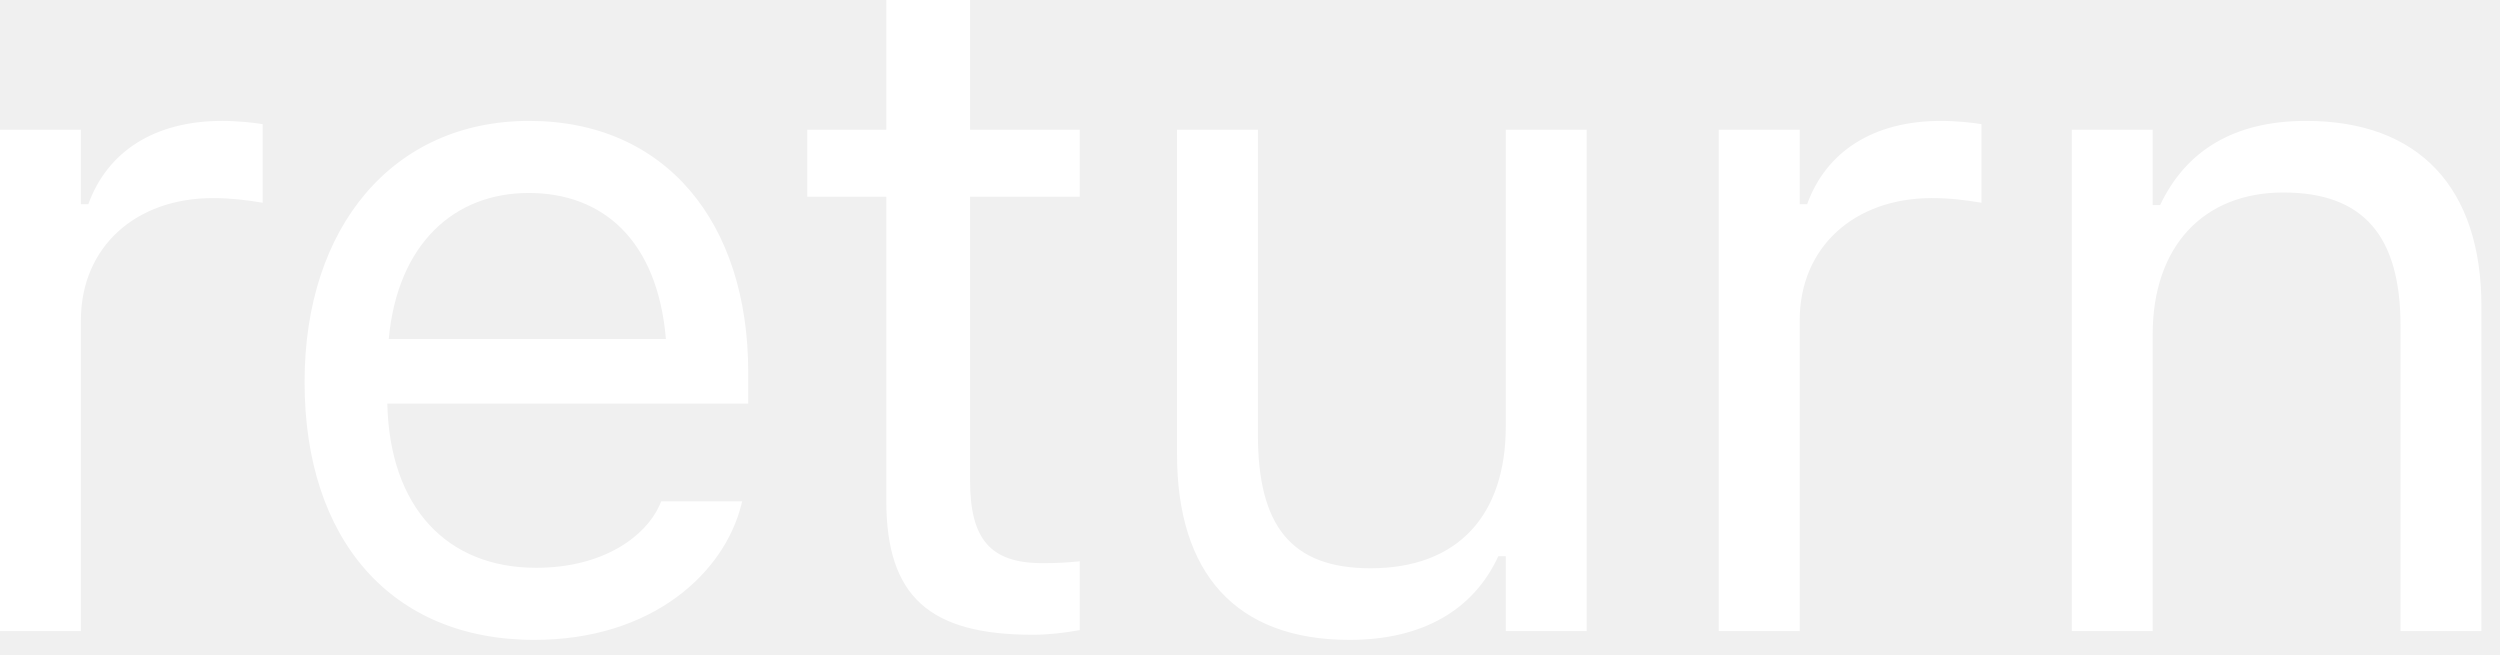
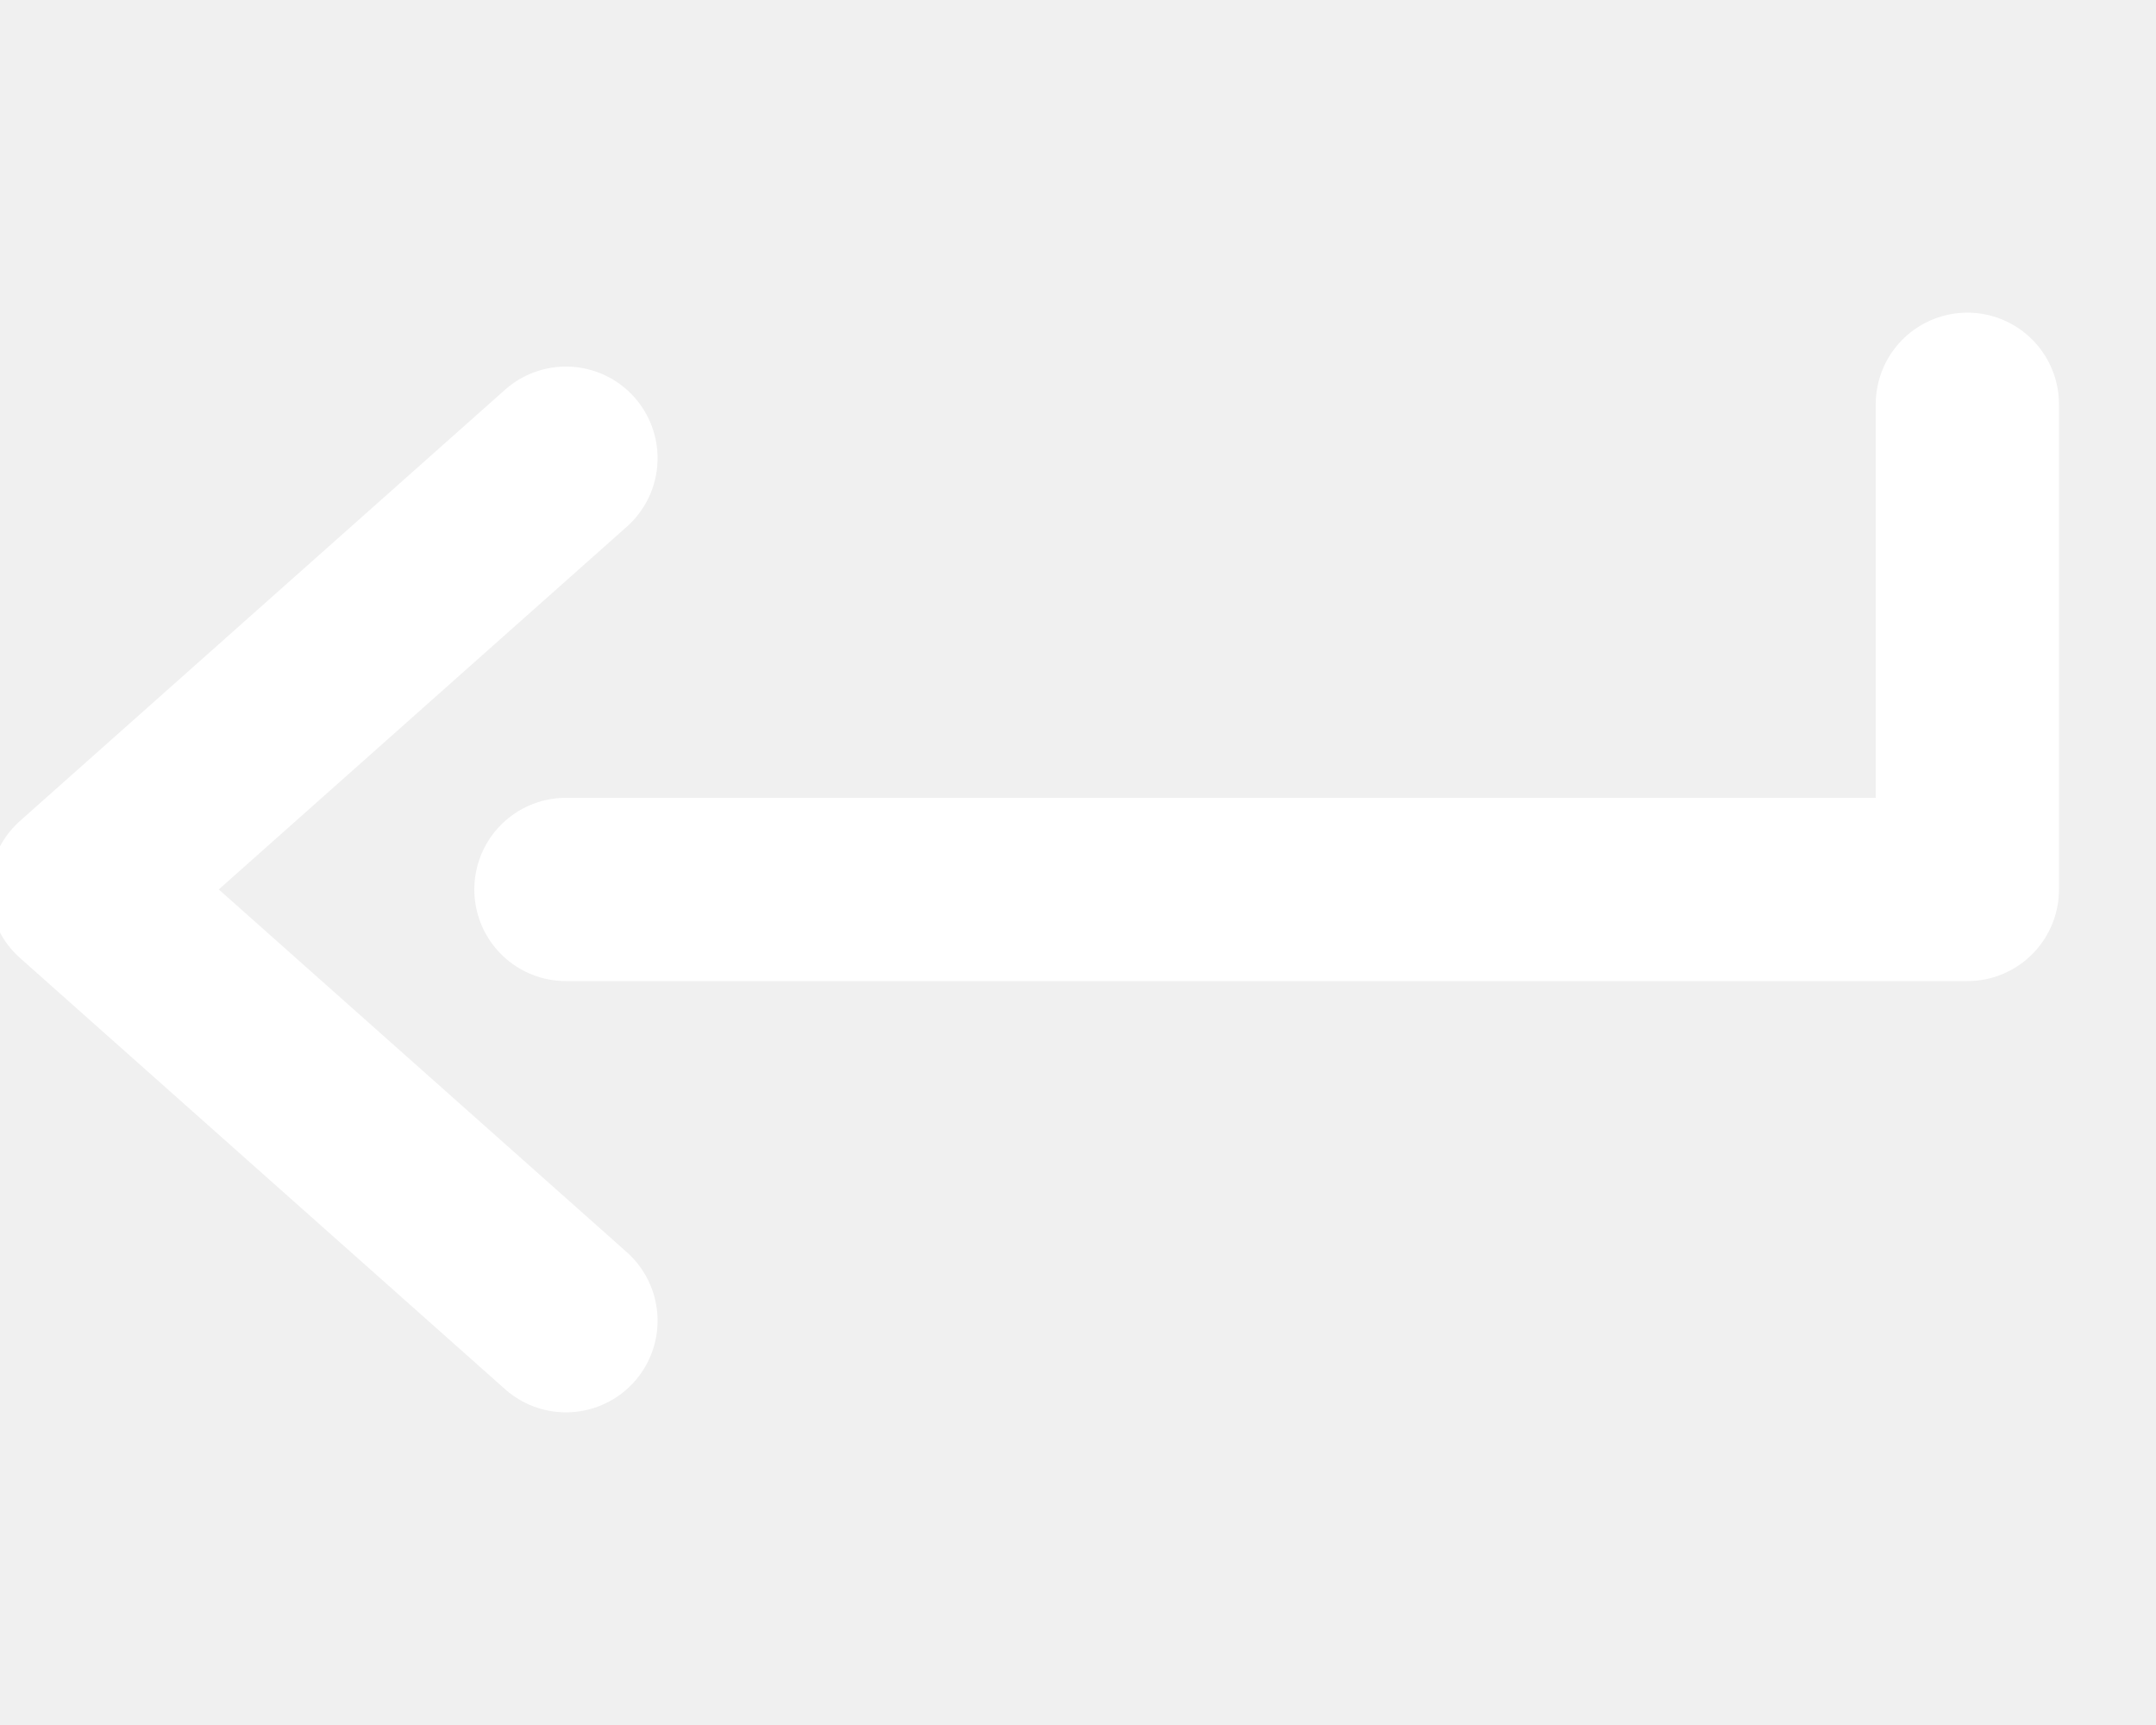
- <svg xmlns="http://www.w3.org/2000/svg" width="42" height="11" viewBox="0 0 42 11" fill="none">
-   <path d="M-0.001 10.602H1.359V5.383C1.359 4.148 2.28 3.328 3.577 3.328C3.874 3.328 4.132 3.359 4.413 3.406V2.086C4.28 2.062 3.991 2.031 3.734 2.031C2.593 2.031 1.804 2.547 1.484 3.43H1.359V2.18H-0.001V10.602ZM8.976 10.75C10.96 10.75 12.164 9.625 12.453 8.484L12.468 8.422H11.109L11.078 8.492C10.851 9 10.148 9.539 9.007 9.539C7.507 9.539 6.546 8.523 6.507 6.781H12.57V6.25C12.57 3.734 11.179 2.031 8.89 2.031C6.601 2.031 5.117 3.812 5.117 6.414V6.422C5.117 9.062 6.57 10.75 8.976 10.75ZM8.882 3.242C10.124 3.242 11.046 4.031 11.187 5.695H6.531C6.679 4.094 7.632 3.242 8.882 3.242ZM17.351 10.664C17.617 10.664 17.875 10.633 18.14 10.586V9.43C17.89 9.453 17.758 9.461 17.515 9.461C16.64 9.461 16.297 9.062 16.297 8.07V3.305H18.14V2.18H16.297V0H14.89V2.18H13.562V3.305H14.89V8.414C14.89 10.023 15.617 10.664 17.351 10.664ZM22.672 10.75C23.906 10.75 24.758 10.242 25.172 9.344H25.297V10.602H26.656V2.18H25.297V7.164C25.297 8.641 24.508 9.547 23.024 9.547C21.68 9.547 21.133 8.82 21.133 7.305V2.18H19.774V7.633C19.774 9.625 20.758 10.75 22.672 10.75ZM28.875 10.602H30.235V5.383C30.235 4.148 31.157 3.328 32.454 3.328C32.751 3.328 33.008 3.359 33.289 3.406V2.086C33.157 2.062 32.868 2.031 32.61 2.031C31.469 2.031 30.68 2.547 30.36 3.43H30.235V2.18H28.875V10.602ZM34.806 10.602H36.165V5.617C36.165 4.141 37.016 3.234 38.36 3.234C39.704 3.234 40.329 3.961 40.329 5.477V10.602H41.688V5.148C41.688 3.148 40.634 2.031 38.743 2.031C37.501 2.031 36.712 2.555 36.29 3.445H36.165V2.18H34.806V10.602Z" fill="white" />
+ <svg xmlns="http://www.w3.org/2000/svg" width="20" height="16" viewBox="0 0 20 16" fill="none">
+   <path d="M0.75 8.25L5.25 4.25M0.75 8.25L5.25 12.25M5.25 8.25H18.25V3.75" stroke="white" stroke-width="1.7" stroke-linecap="round" stroke-linejoin="round" />
</svg>
